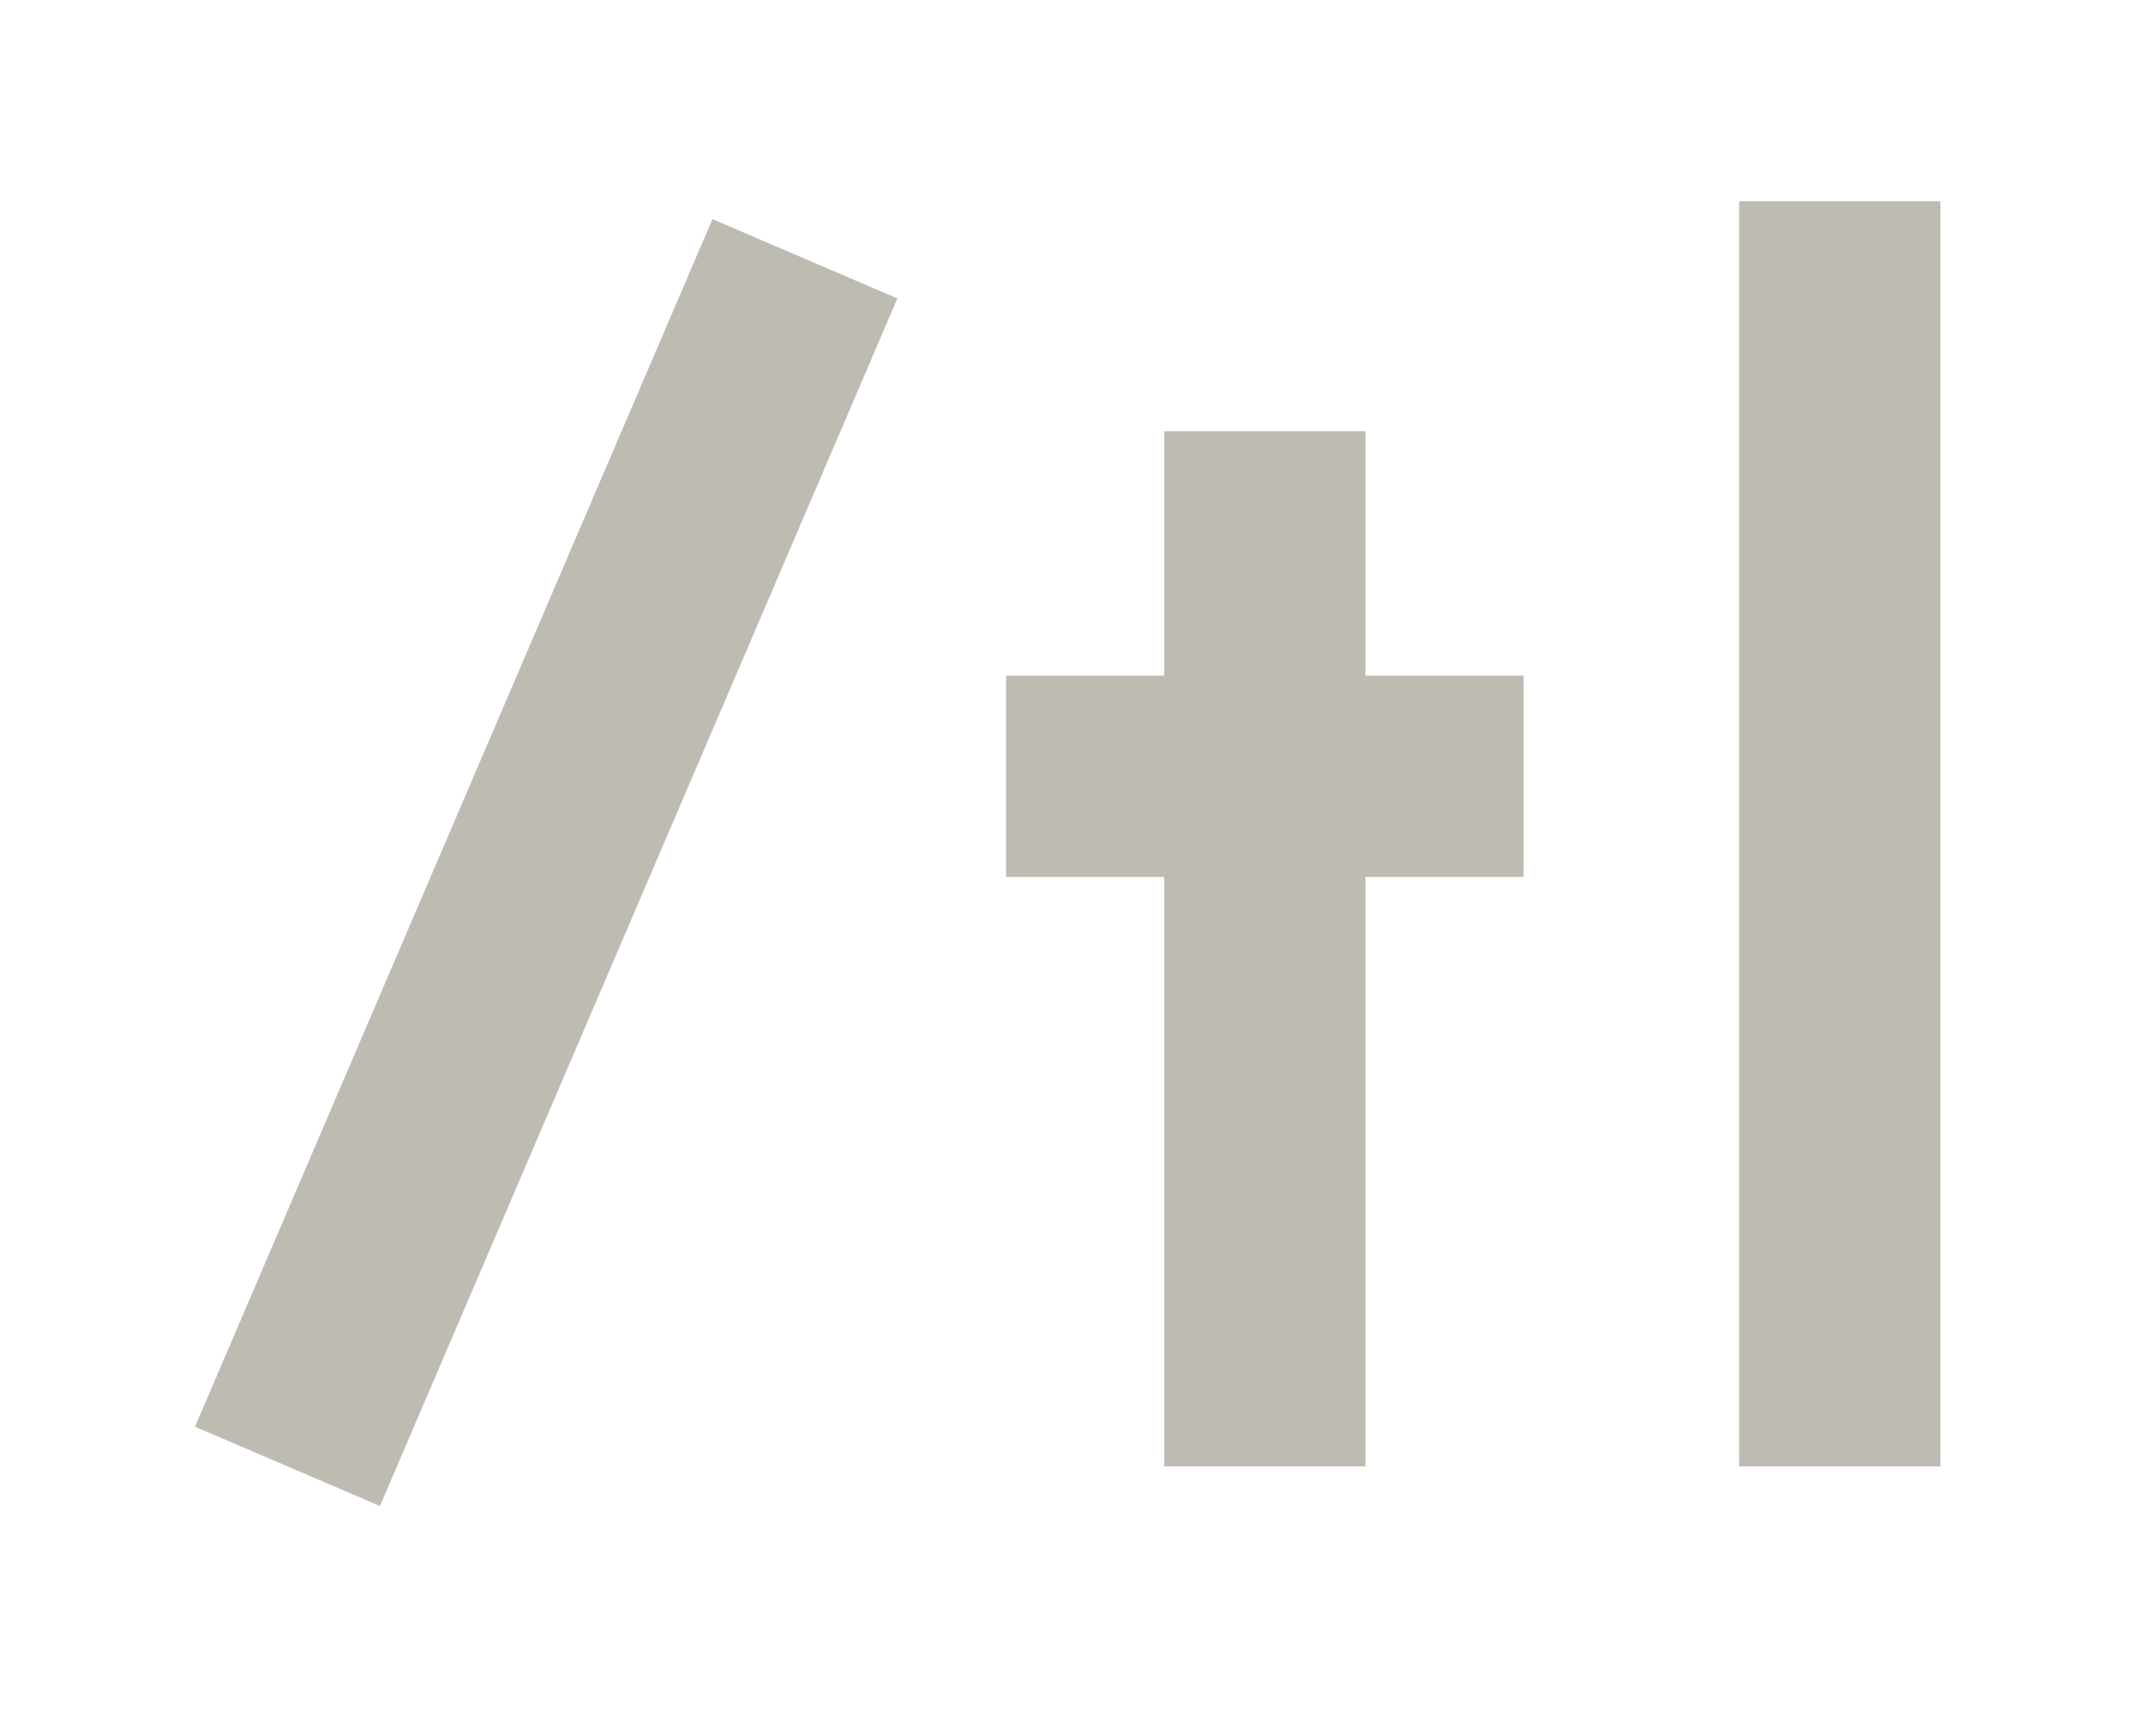
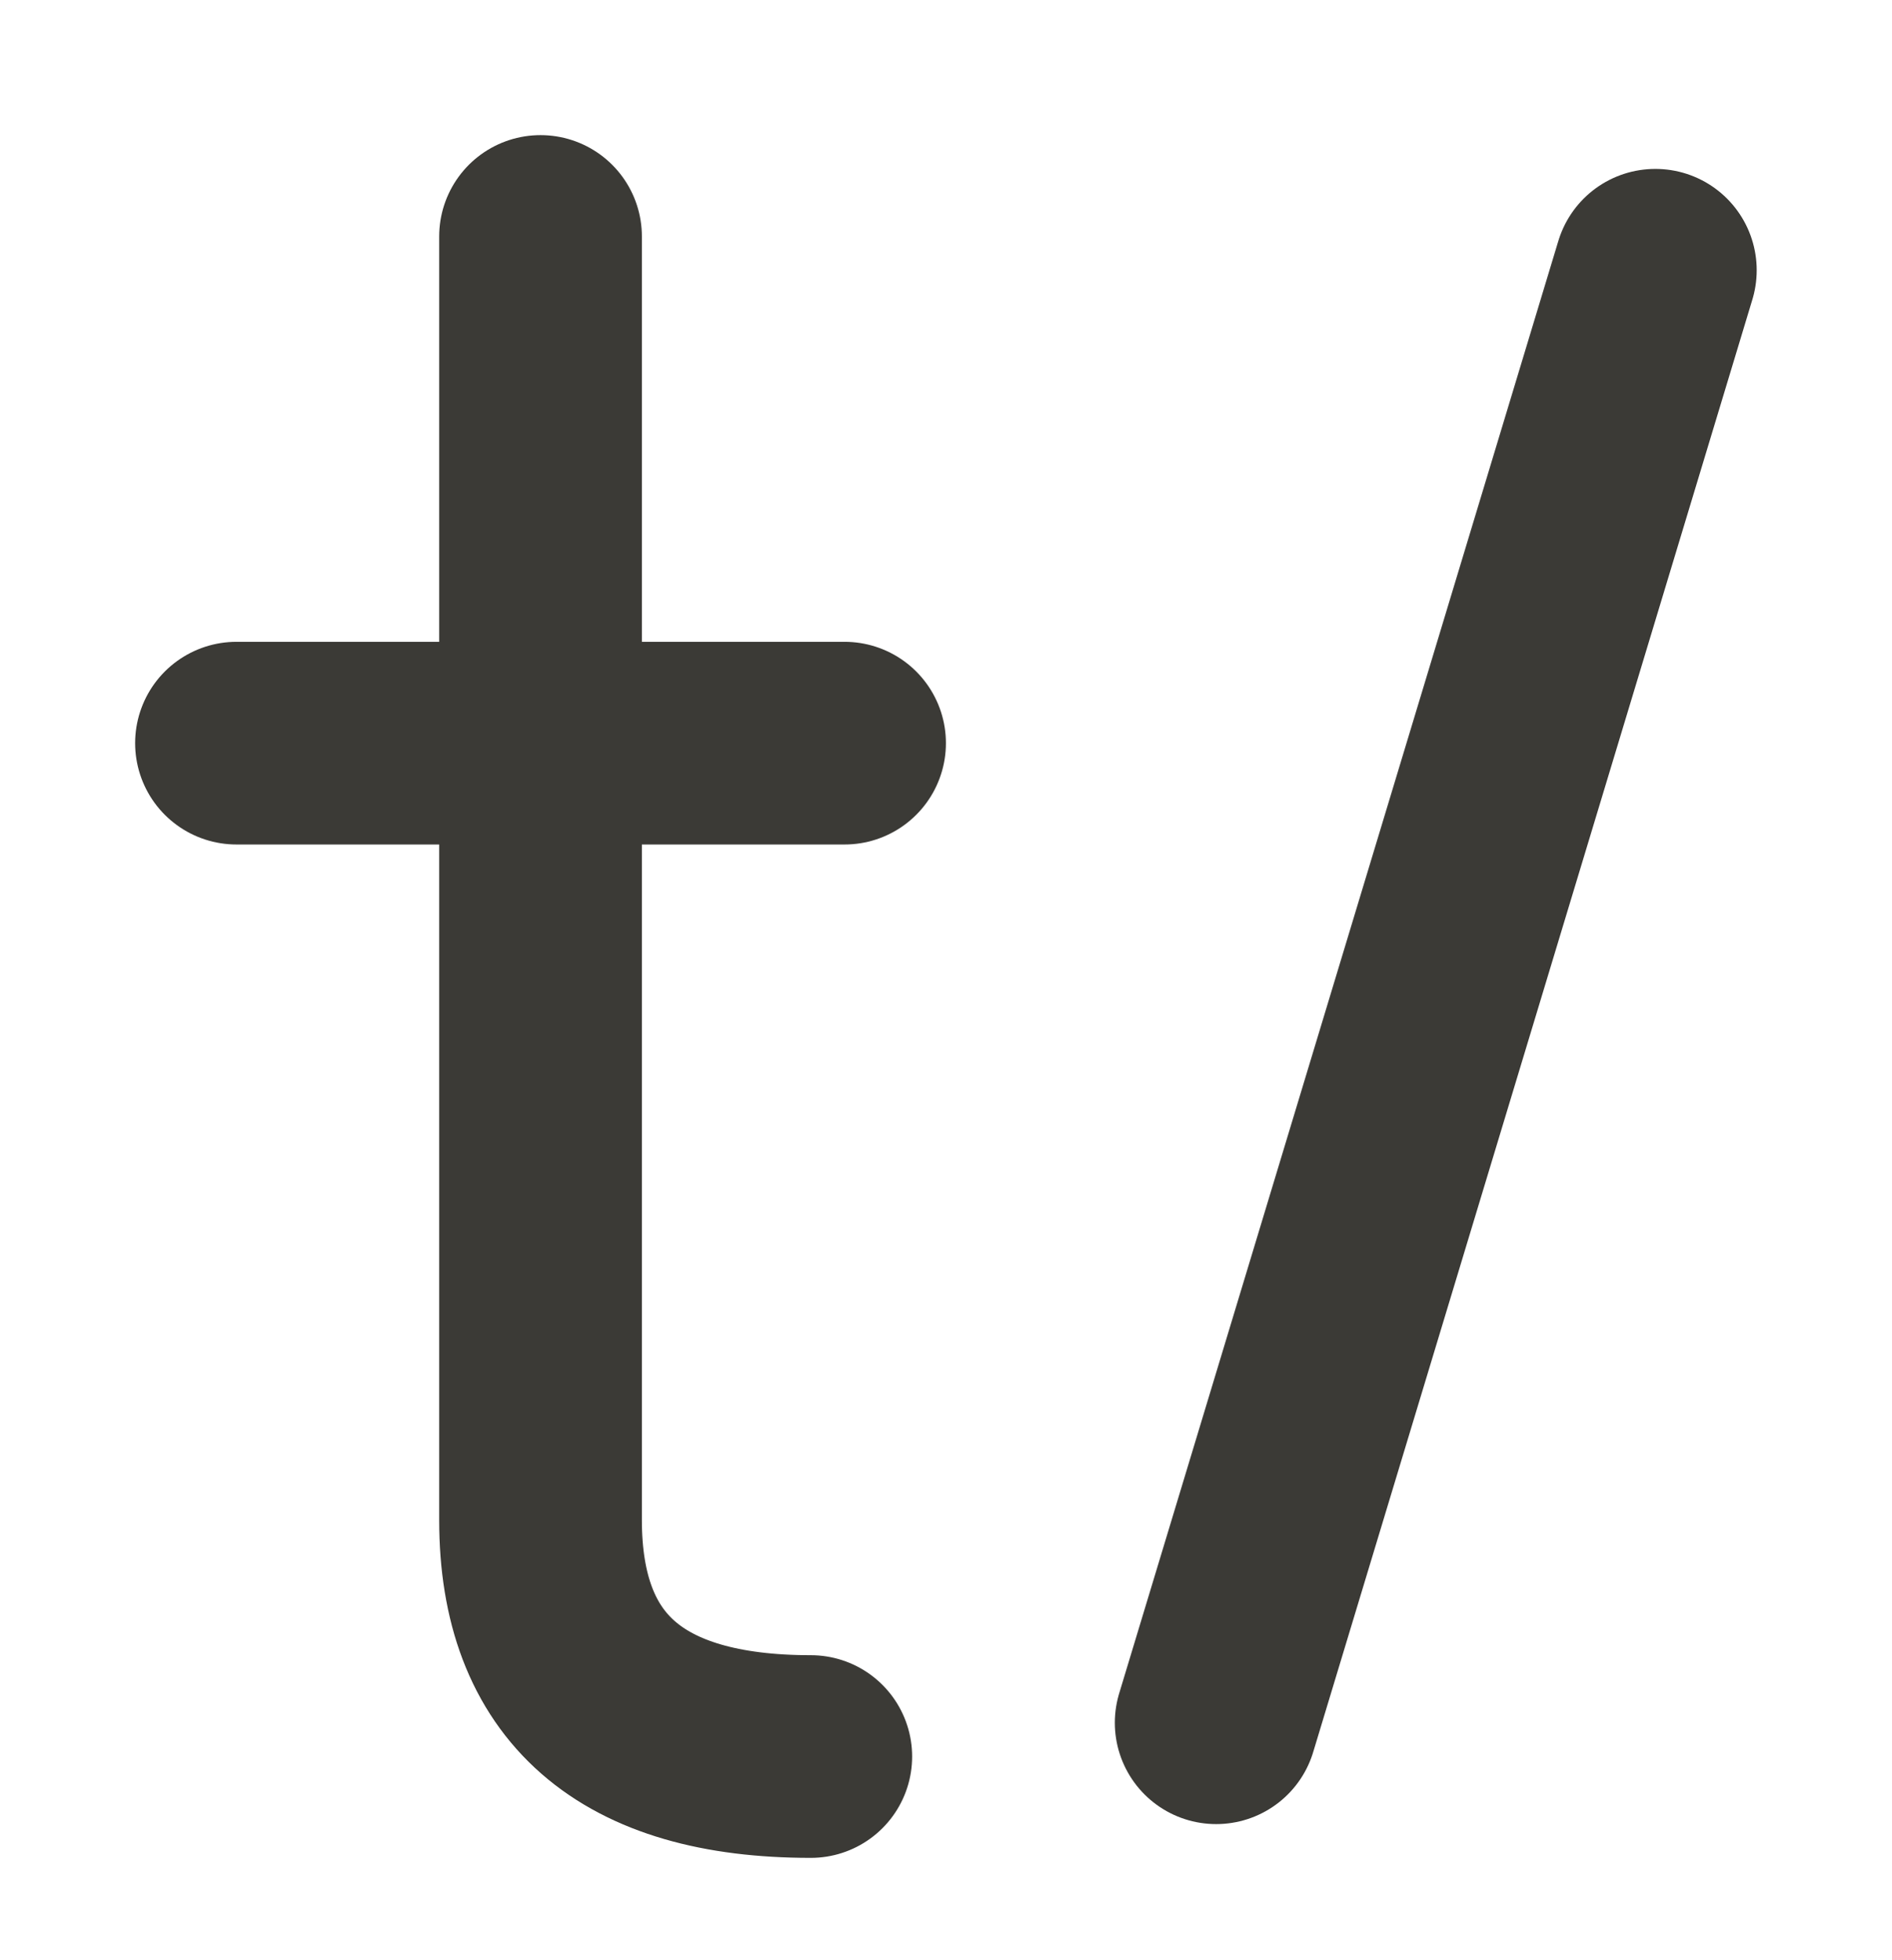
- <svg xmlns="http://www.w3.org/2000/svg" width="150" height="120" viewBox="0 0 150 120" role="img" aria-label="tl logo: the /tl slash command as a geometric monoline wordmark">
-   <g stroke="#bdbbb2" stroke-width="14" stroke-linecap="butt" fill="none">
-     <path d="M20 102 L56 18" />
-     <path d="M88 30 L88 102" />
-     <path d="M70 54 L106 54" />
-     <path d="M128 14 L128 102" />
+ <svg xmlns="http://www.w3.org/2000/svg" width="140" height="145" viewBox="64 56 112 116" role="img" aria-label="tl logo: a lowercase t and a slash-slanted l">
+   <g stroke="#3b3a36" stroke-width="12" stroke-linecap="round" fill="none">
+     <path d="M96 70 L96 146 Q96 160 112 160" />
+     <path d="M78 100 L114 100" />
+     <path d="M136 158 L162 72" />
  </g>
</svg>
